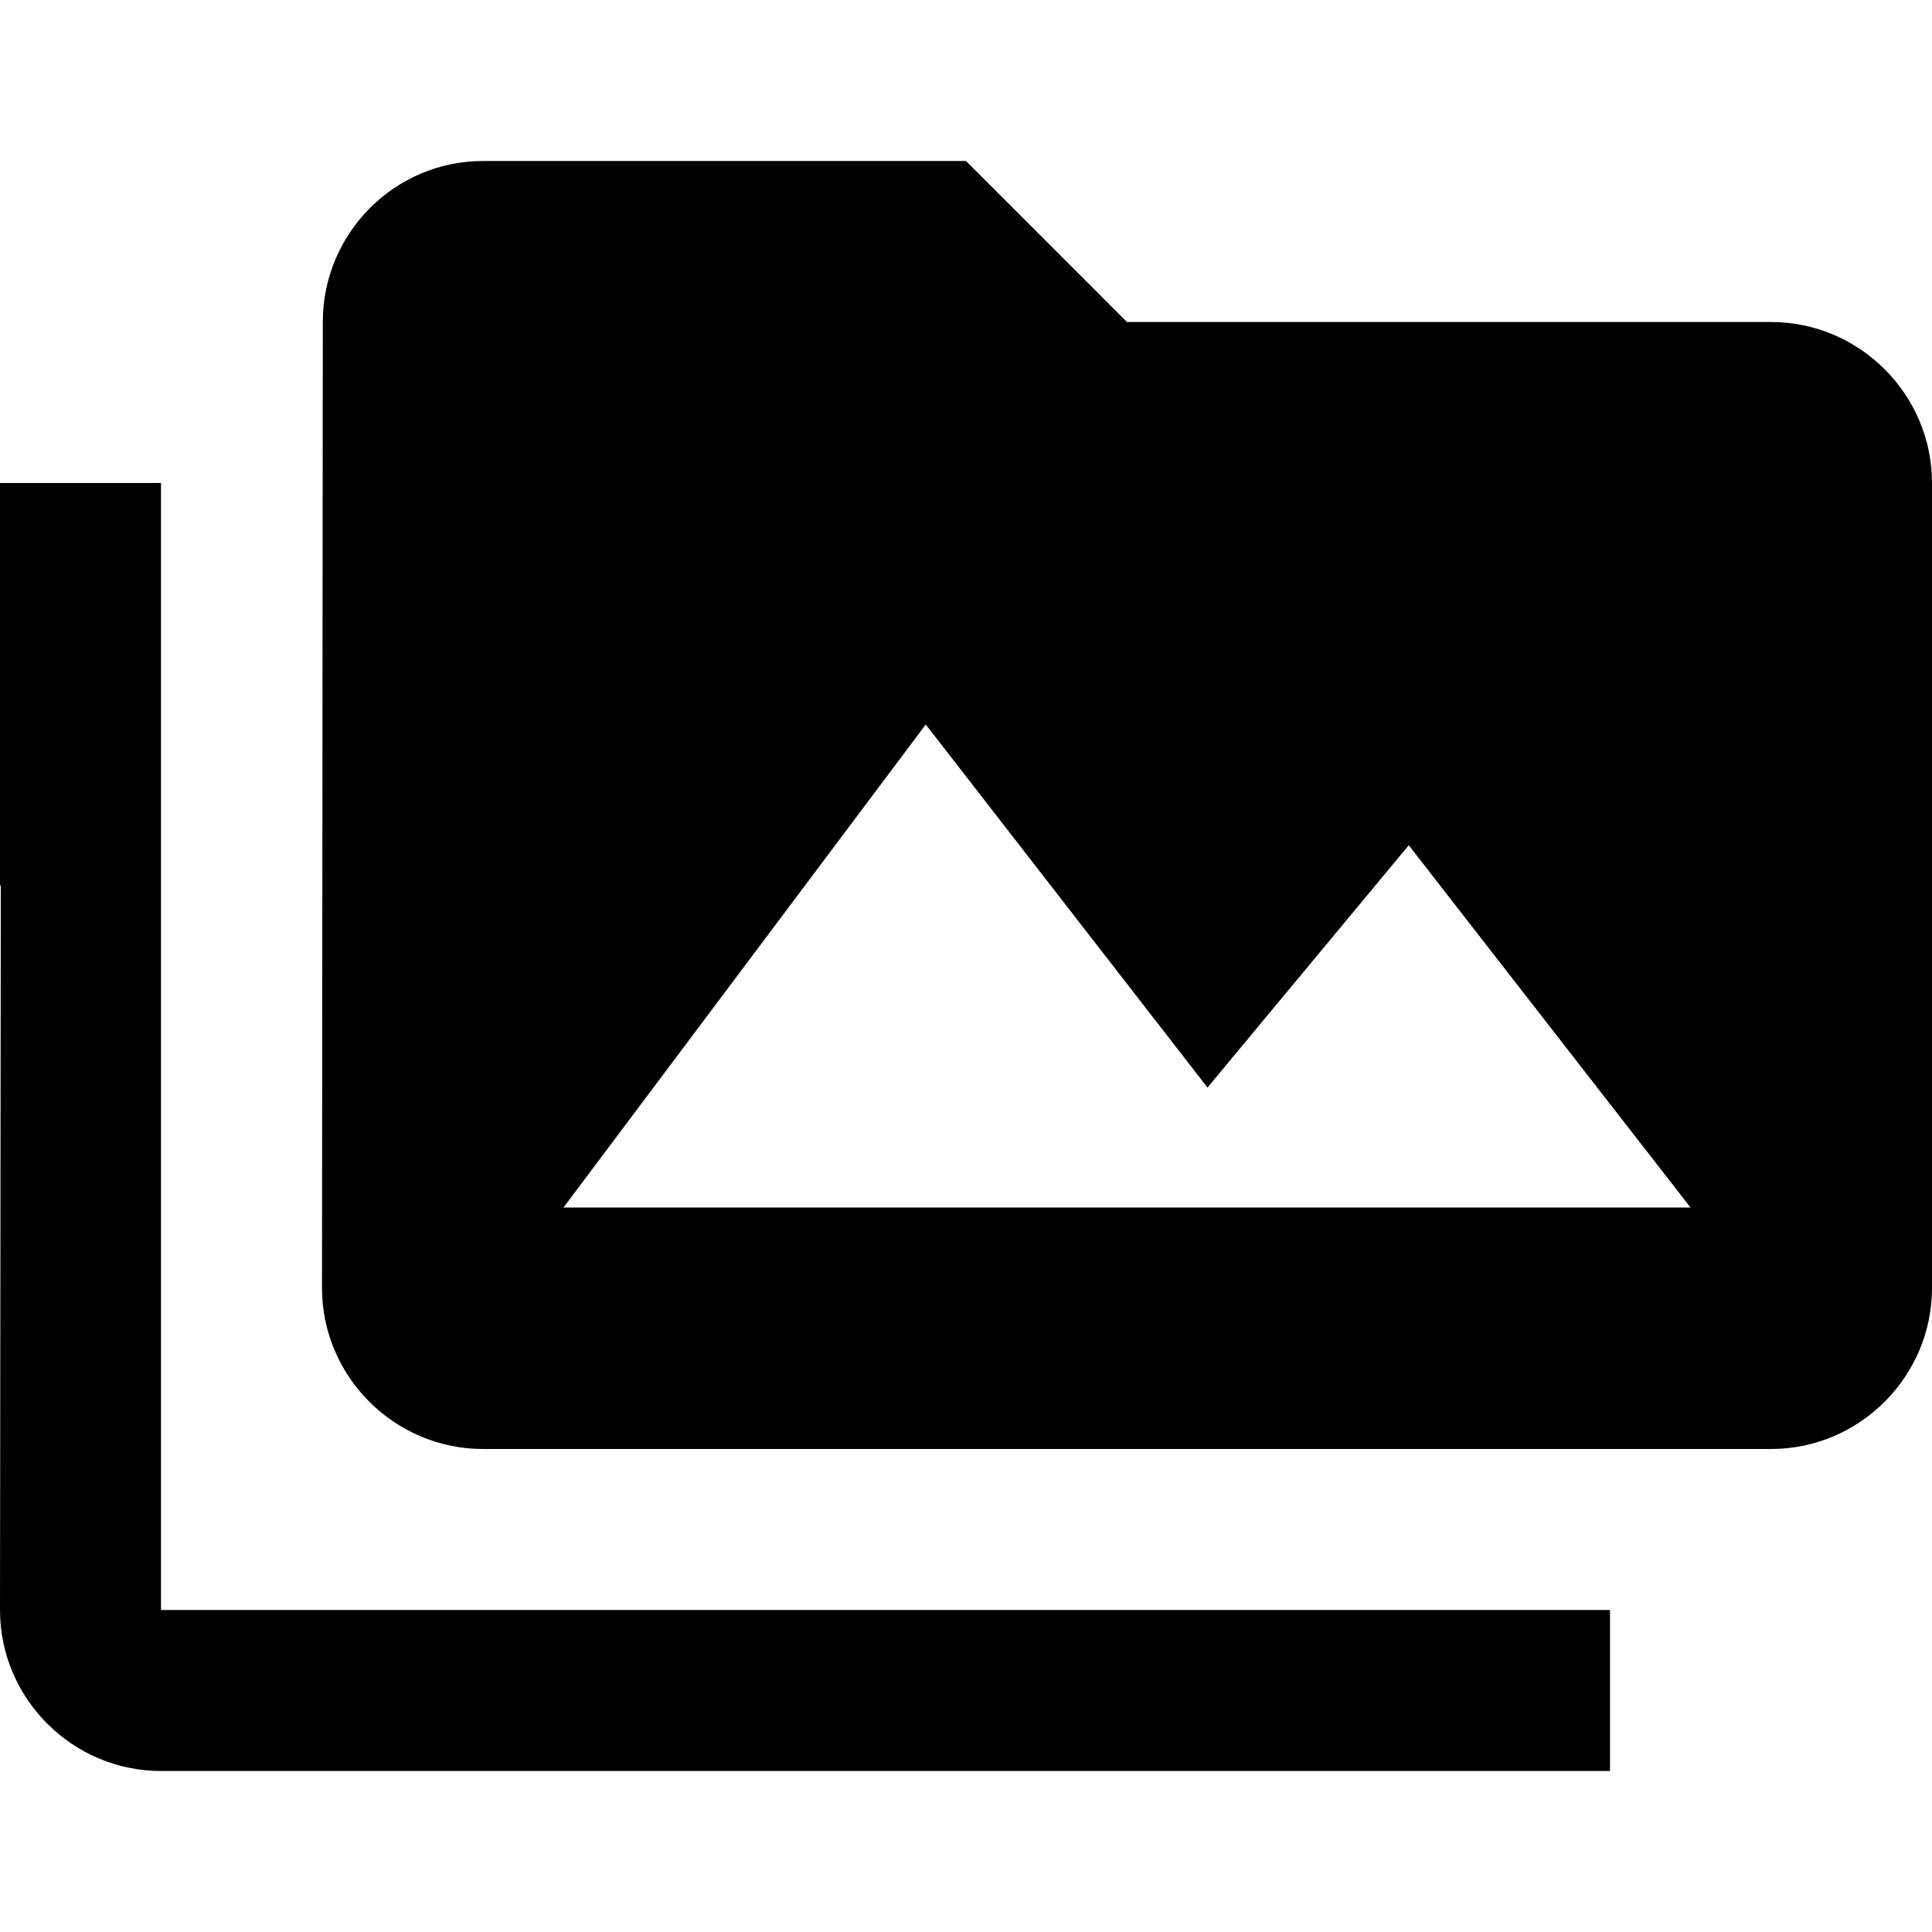
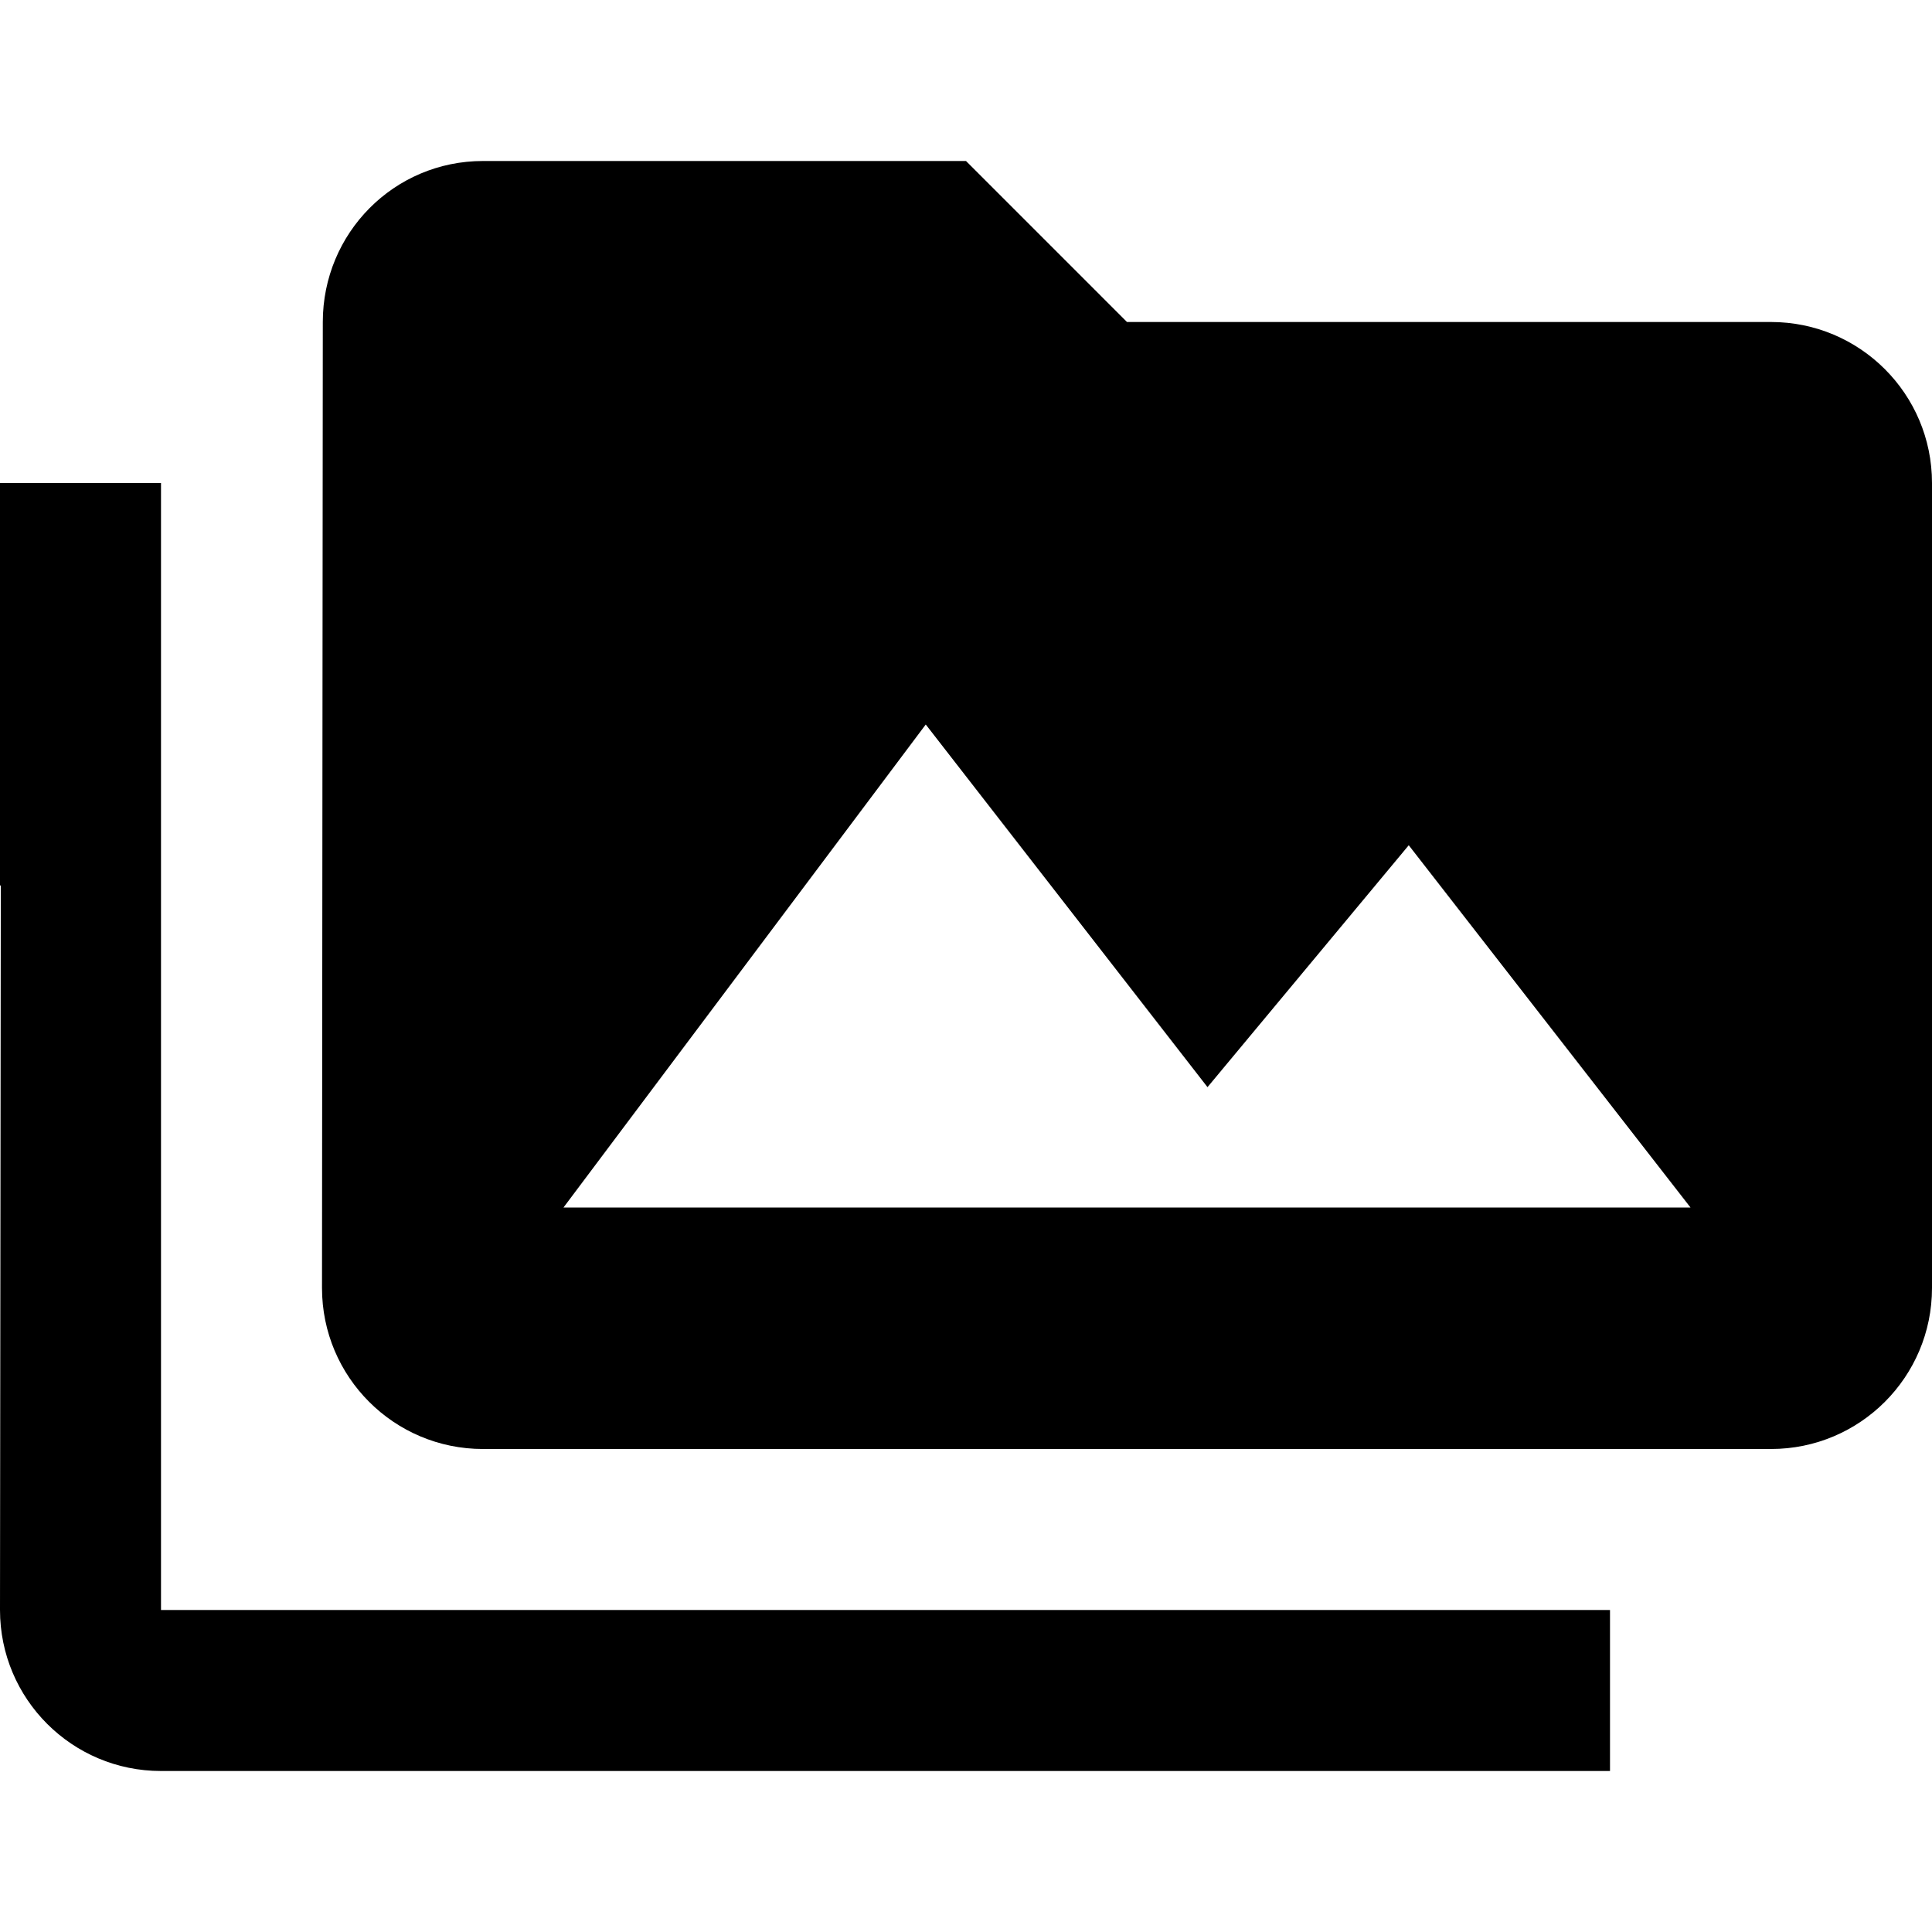
- <svg xmlns="http://www.w3.org/2000/svg" width="24" height="24" viewBox="0 0 24 24">
-   <path d="M2 6H0v5h.01L0 20c0 1.1.9 2 2 2h18v-2H2V6zm20-2h-8l-2-2H6c-1.1 0-1.99.9-1.99 2L4 16c0 1.1.9 2 2 2h16c1.1 0 2-.9 2-2V6c0-1.1-.9-2-2-2zM7 15l4.5-6 3.5 4.51 2.5-3.01L21 15H7z" />
+ <svg xmlns="http://www.w3.org/2000/svg" width="48" height="48" viewBox="0 0 48 48">
+   <path d="M4 12H0v10h.02L0 40c0 2.21 1.79 4 4 4h36v-4H4V12zm40-4H28l-4-4H12C9.79 4 8.02 5.79 8.02 8L8 32c0 2.21 1.79 4 4 4h32c2.21 0 4-1.79 4-4V12c0-2.21-1.79-4-4-4zM14 30l9-12 7 9.01L35 21l7 9H14z" />
</svg>
